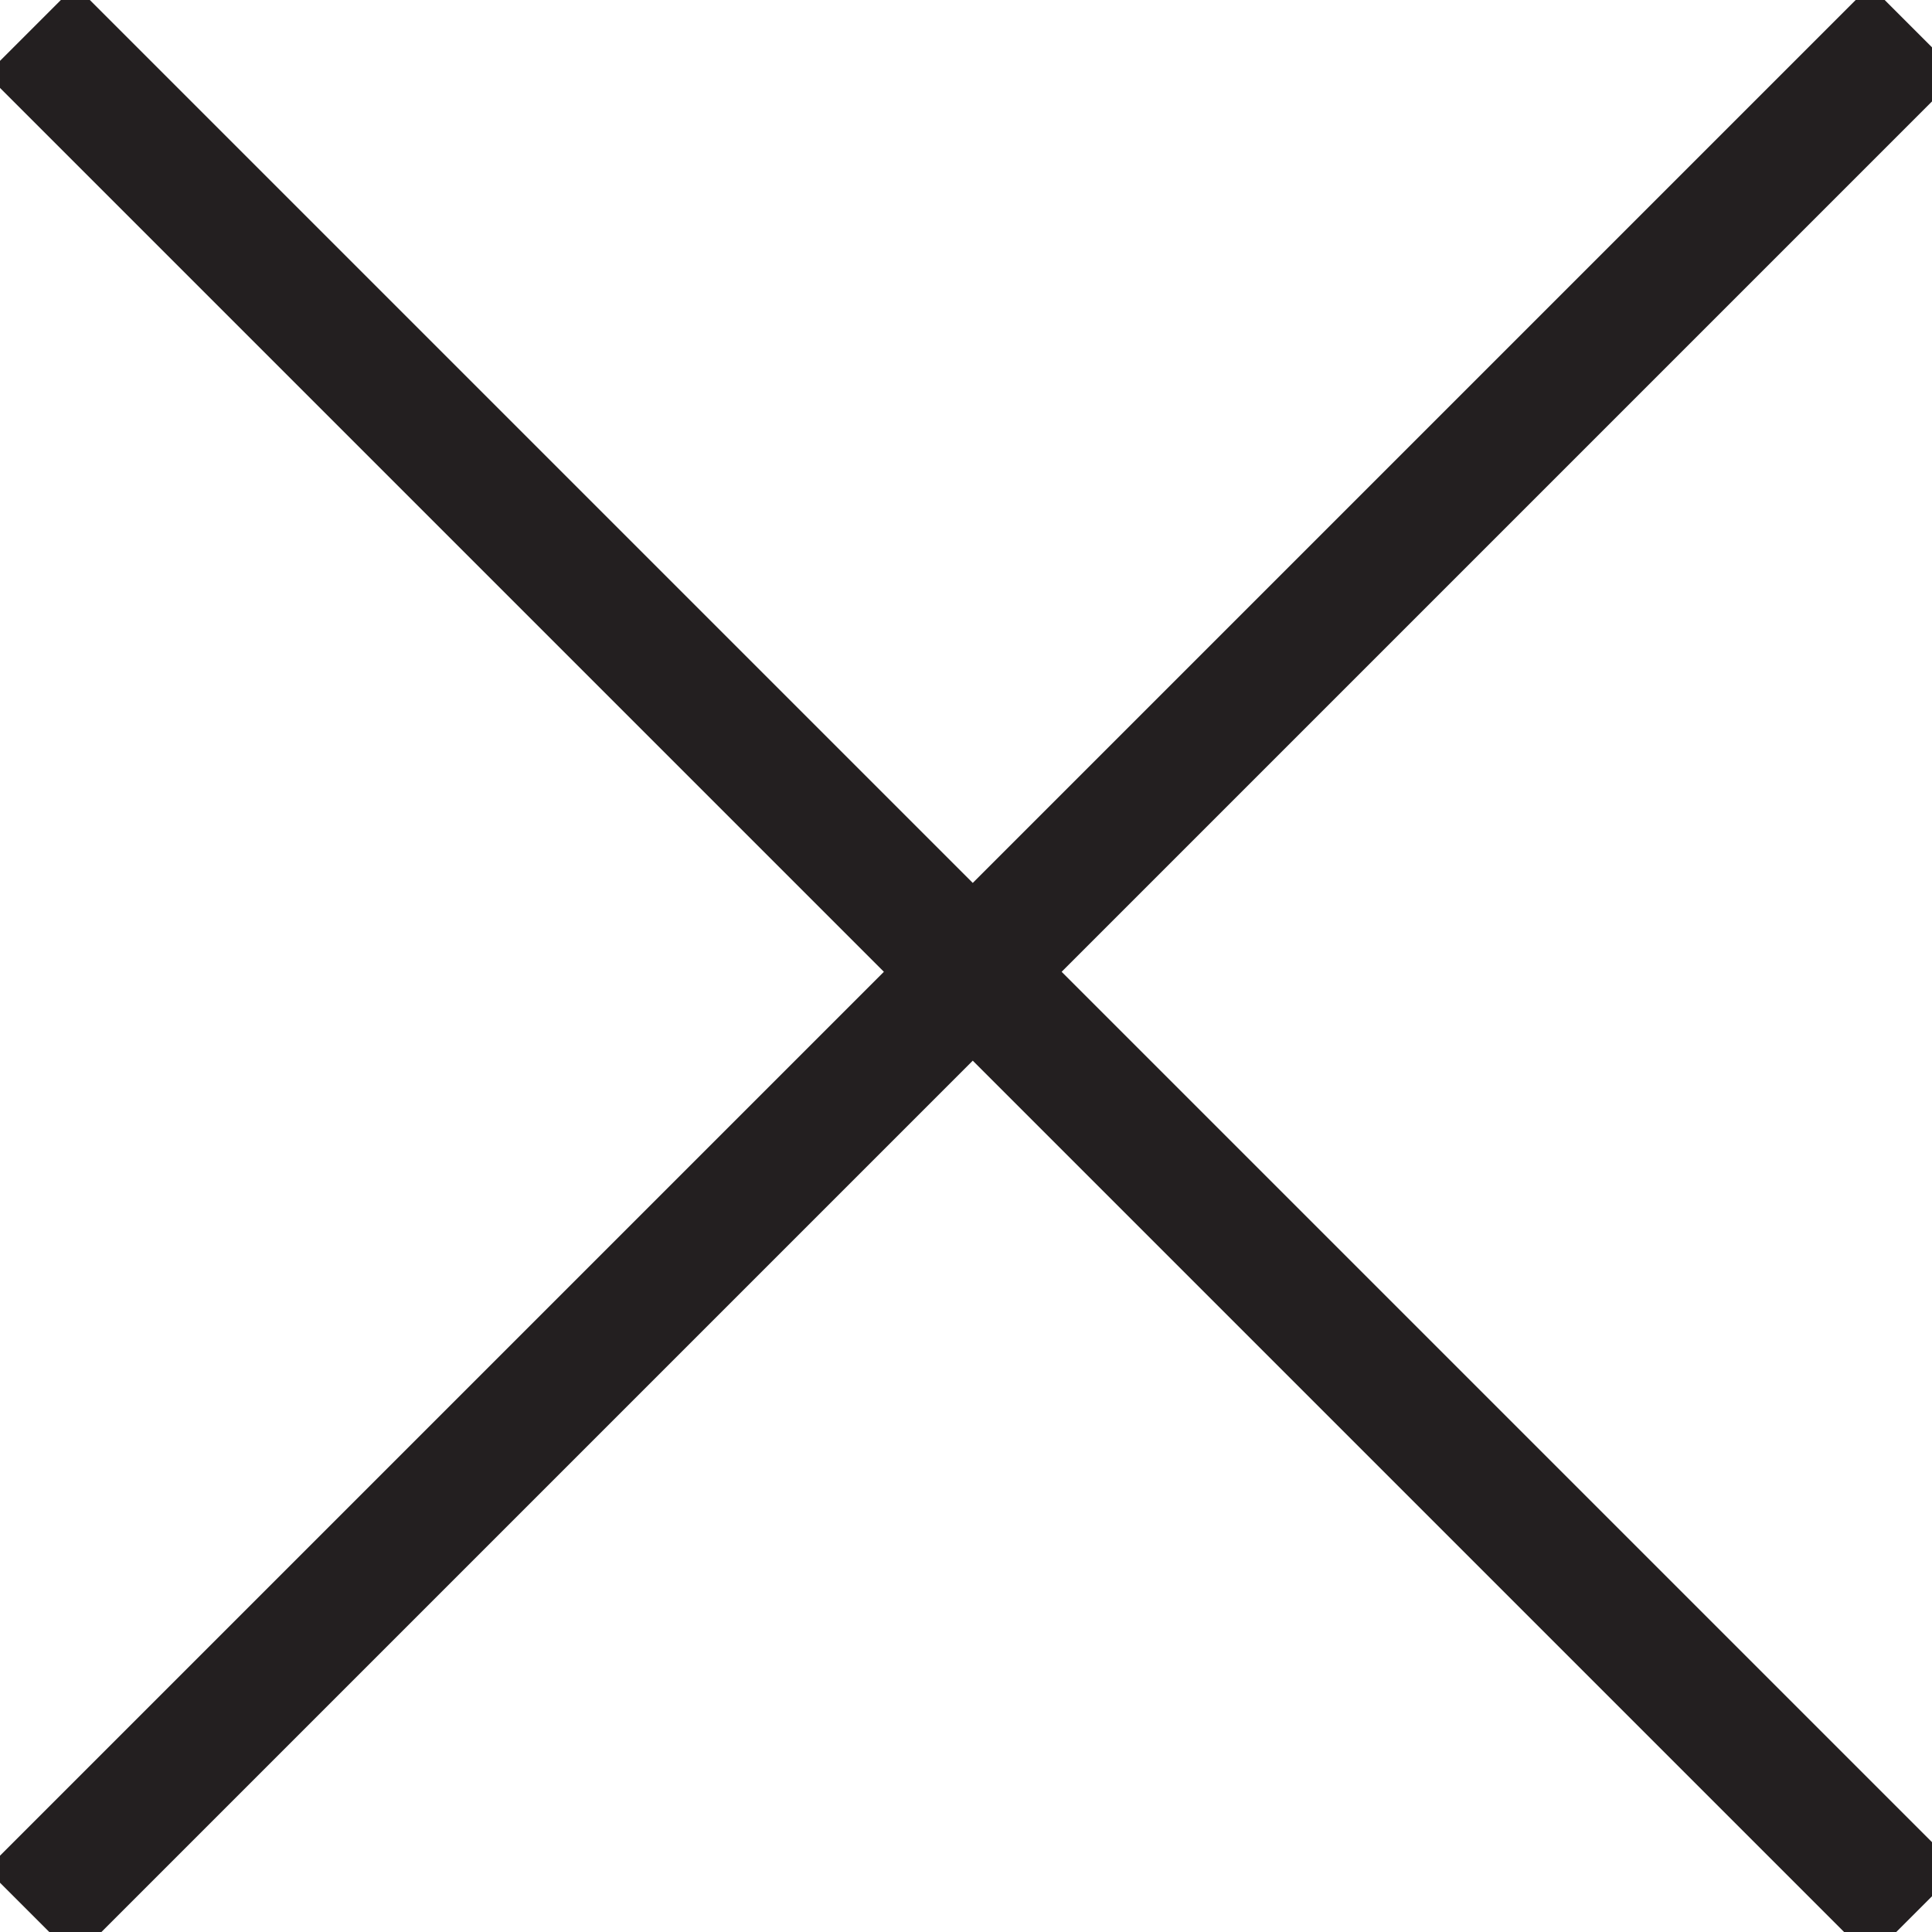
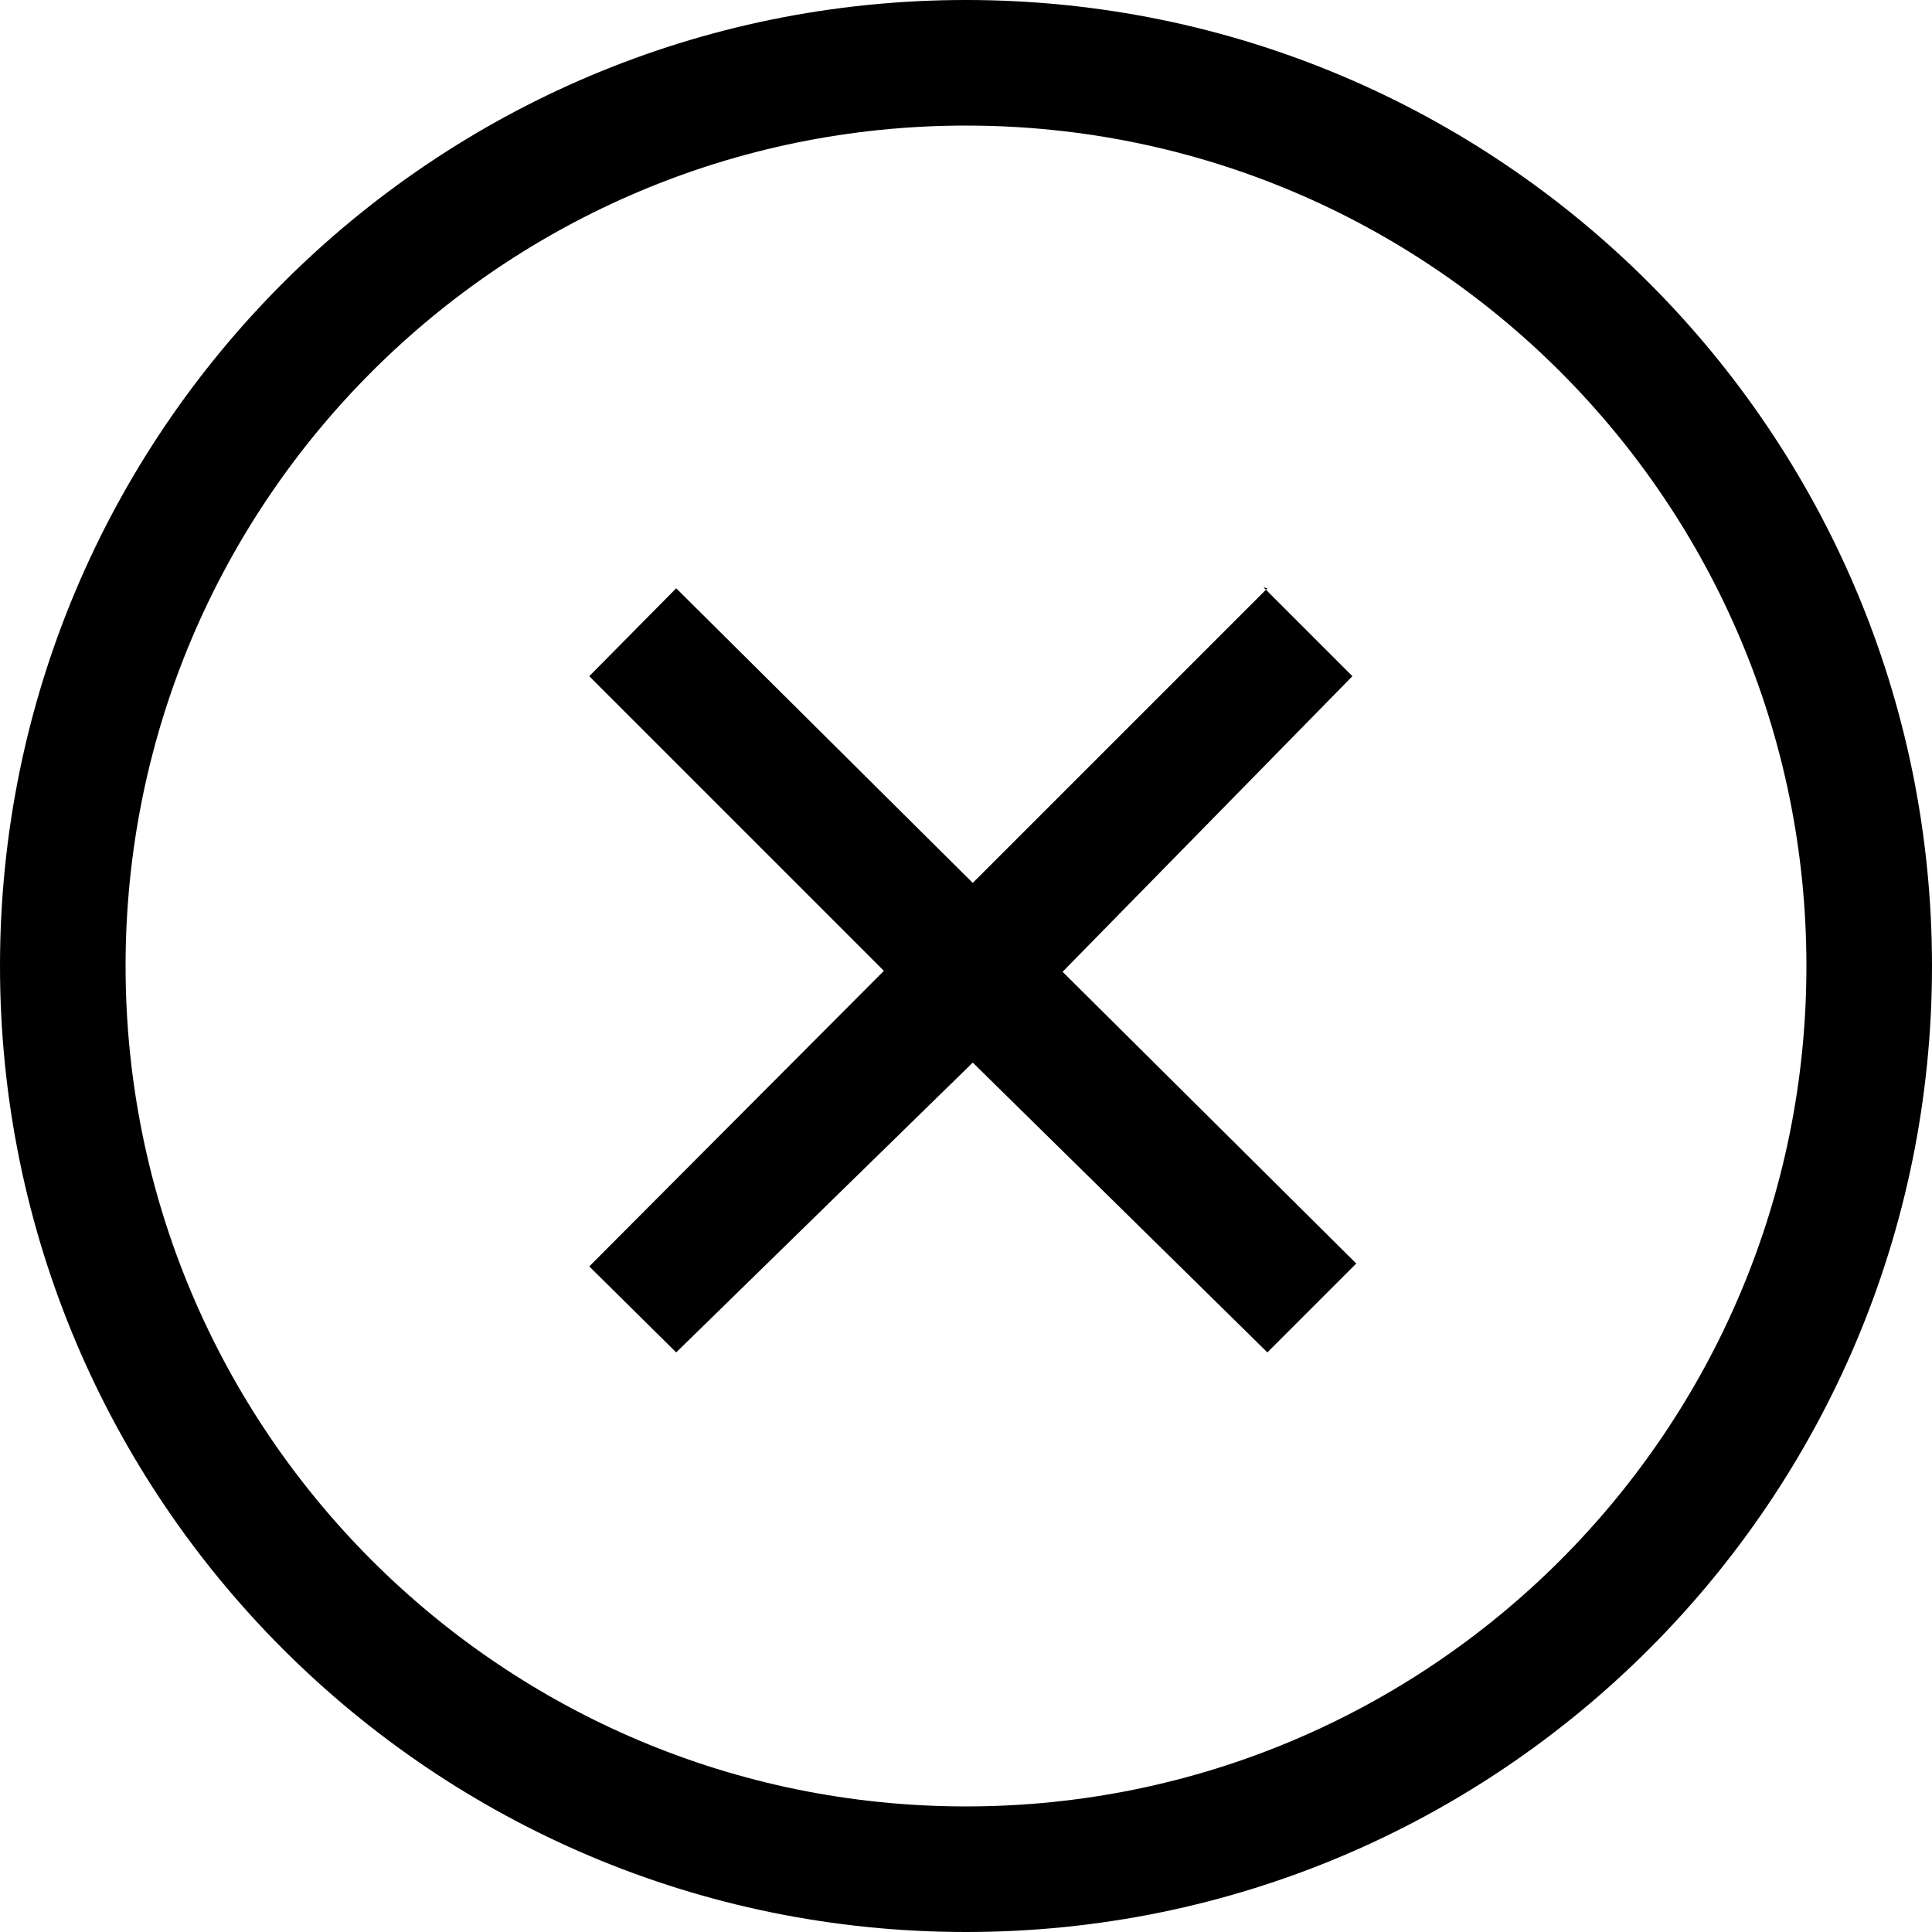
- <svg xmlns="http://www.w3.org/2000/svg" id="Layer_56" data-name="Layer 56" viewBox="0 0 20 20">
-   <defs>
-     <style>.cls-1{fill:#231f20;}</style>
-   </defs>
-   <polygon class="cls-1" points="20.28 0.77 19.36 -0.15 10.07 9.14 0.78 -0.15 -0.14 0.77 9.15 10.06 -0.14 19.35 0.78 20.27 10.07 10.98 19.36 20.27 20.28 19.35 10.99 10.06 20.28 0.77" />
+ <svg xmlns="http://www.w3.org/2000/svg" viewBox="0 0 20 20">
+   <path d="M10,0A10,10,0,1,0,20,10,10,10,0,0,0,10,0Zm0,18.7A8.7,8.7,0,1,1,18.7,10,8.7,8.7,0,0,1,10,18.7Z" />
+   <path d="M13.12,6.09,10.07,9.14,7,6.09,6.1,7l3.05,3.05L6.1,13.11,7,14,10.07,11,13.12,14l.92-.92L11,10.06,14,7l-.92-.92" />
</svg>
